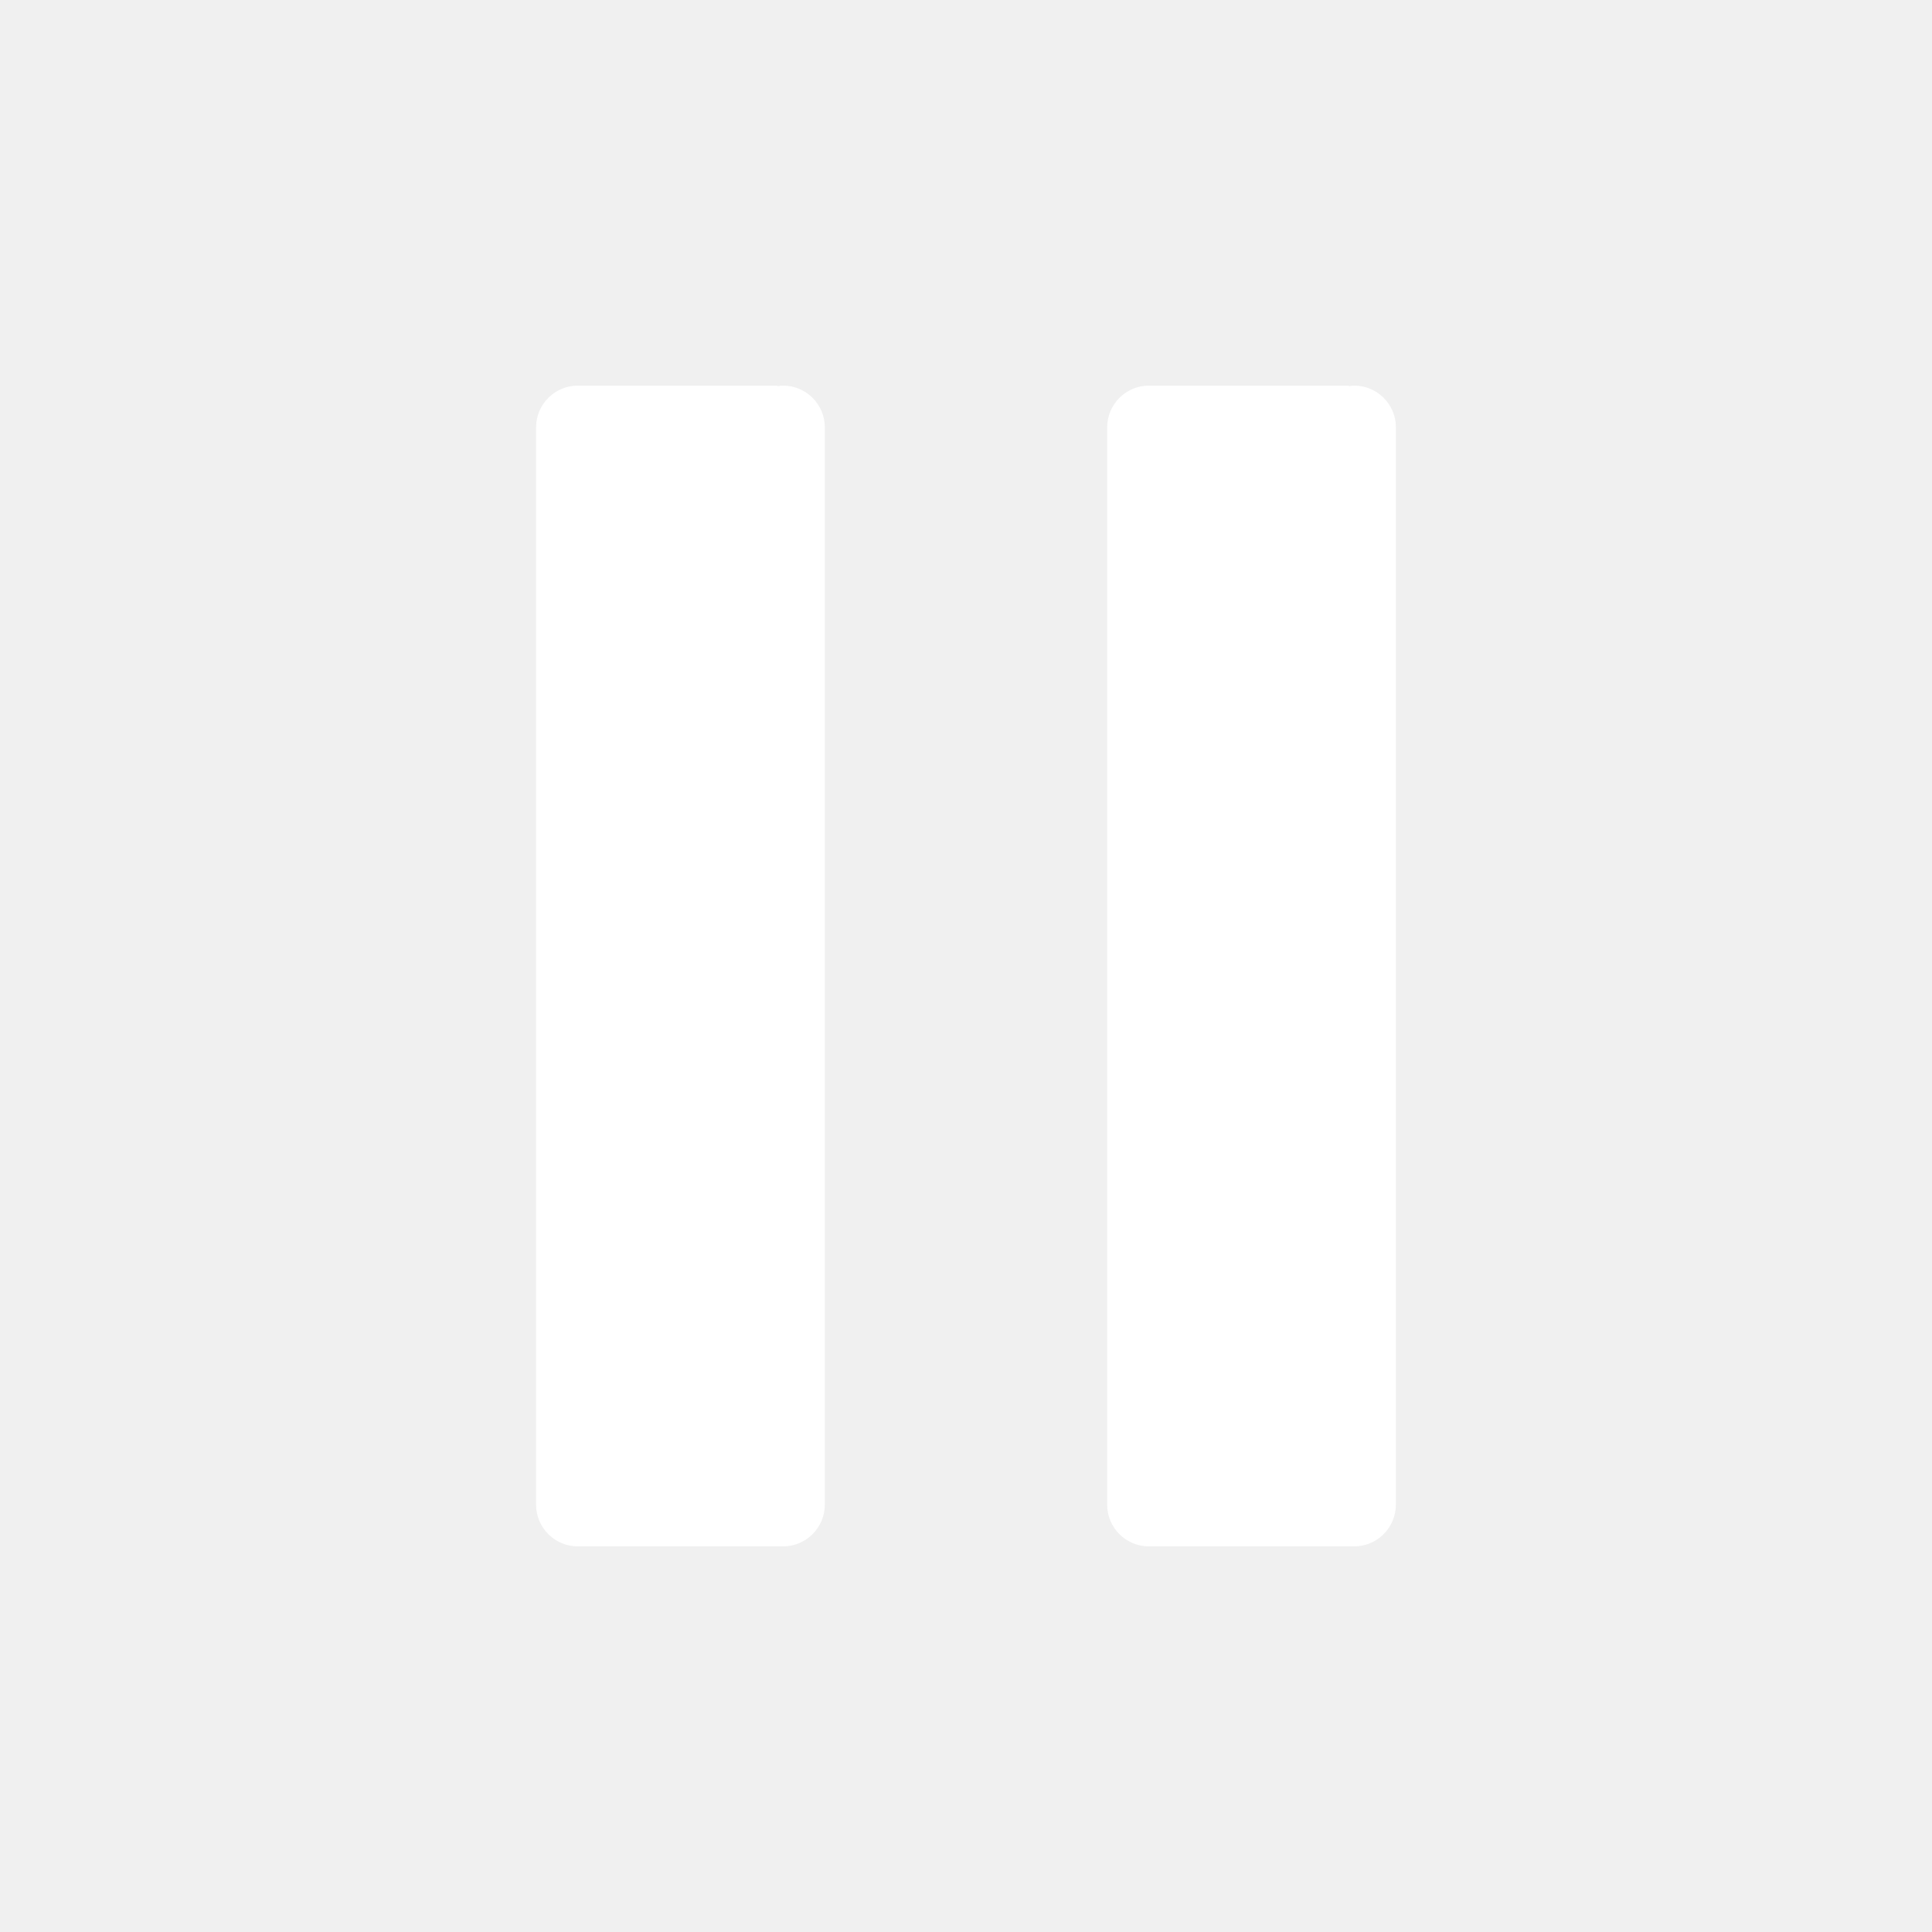
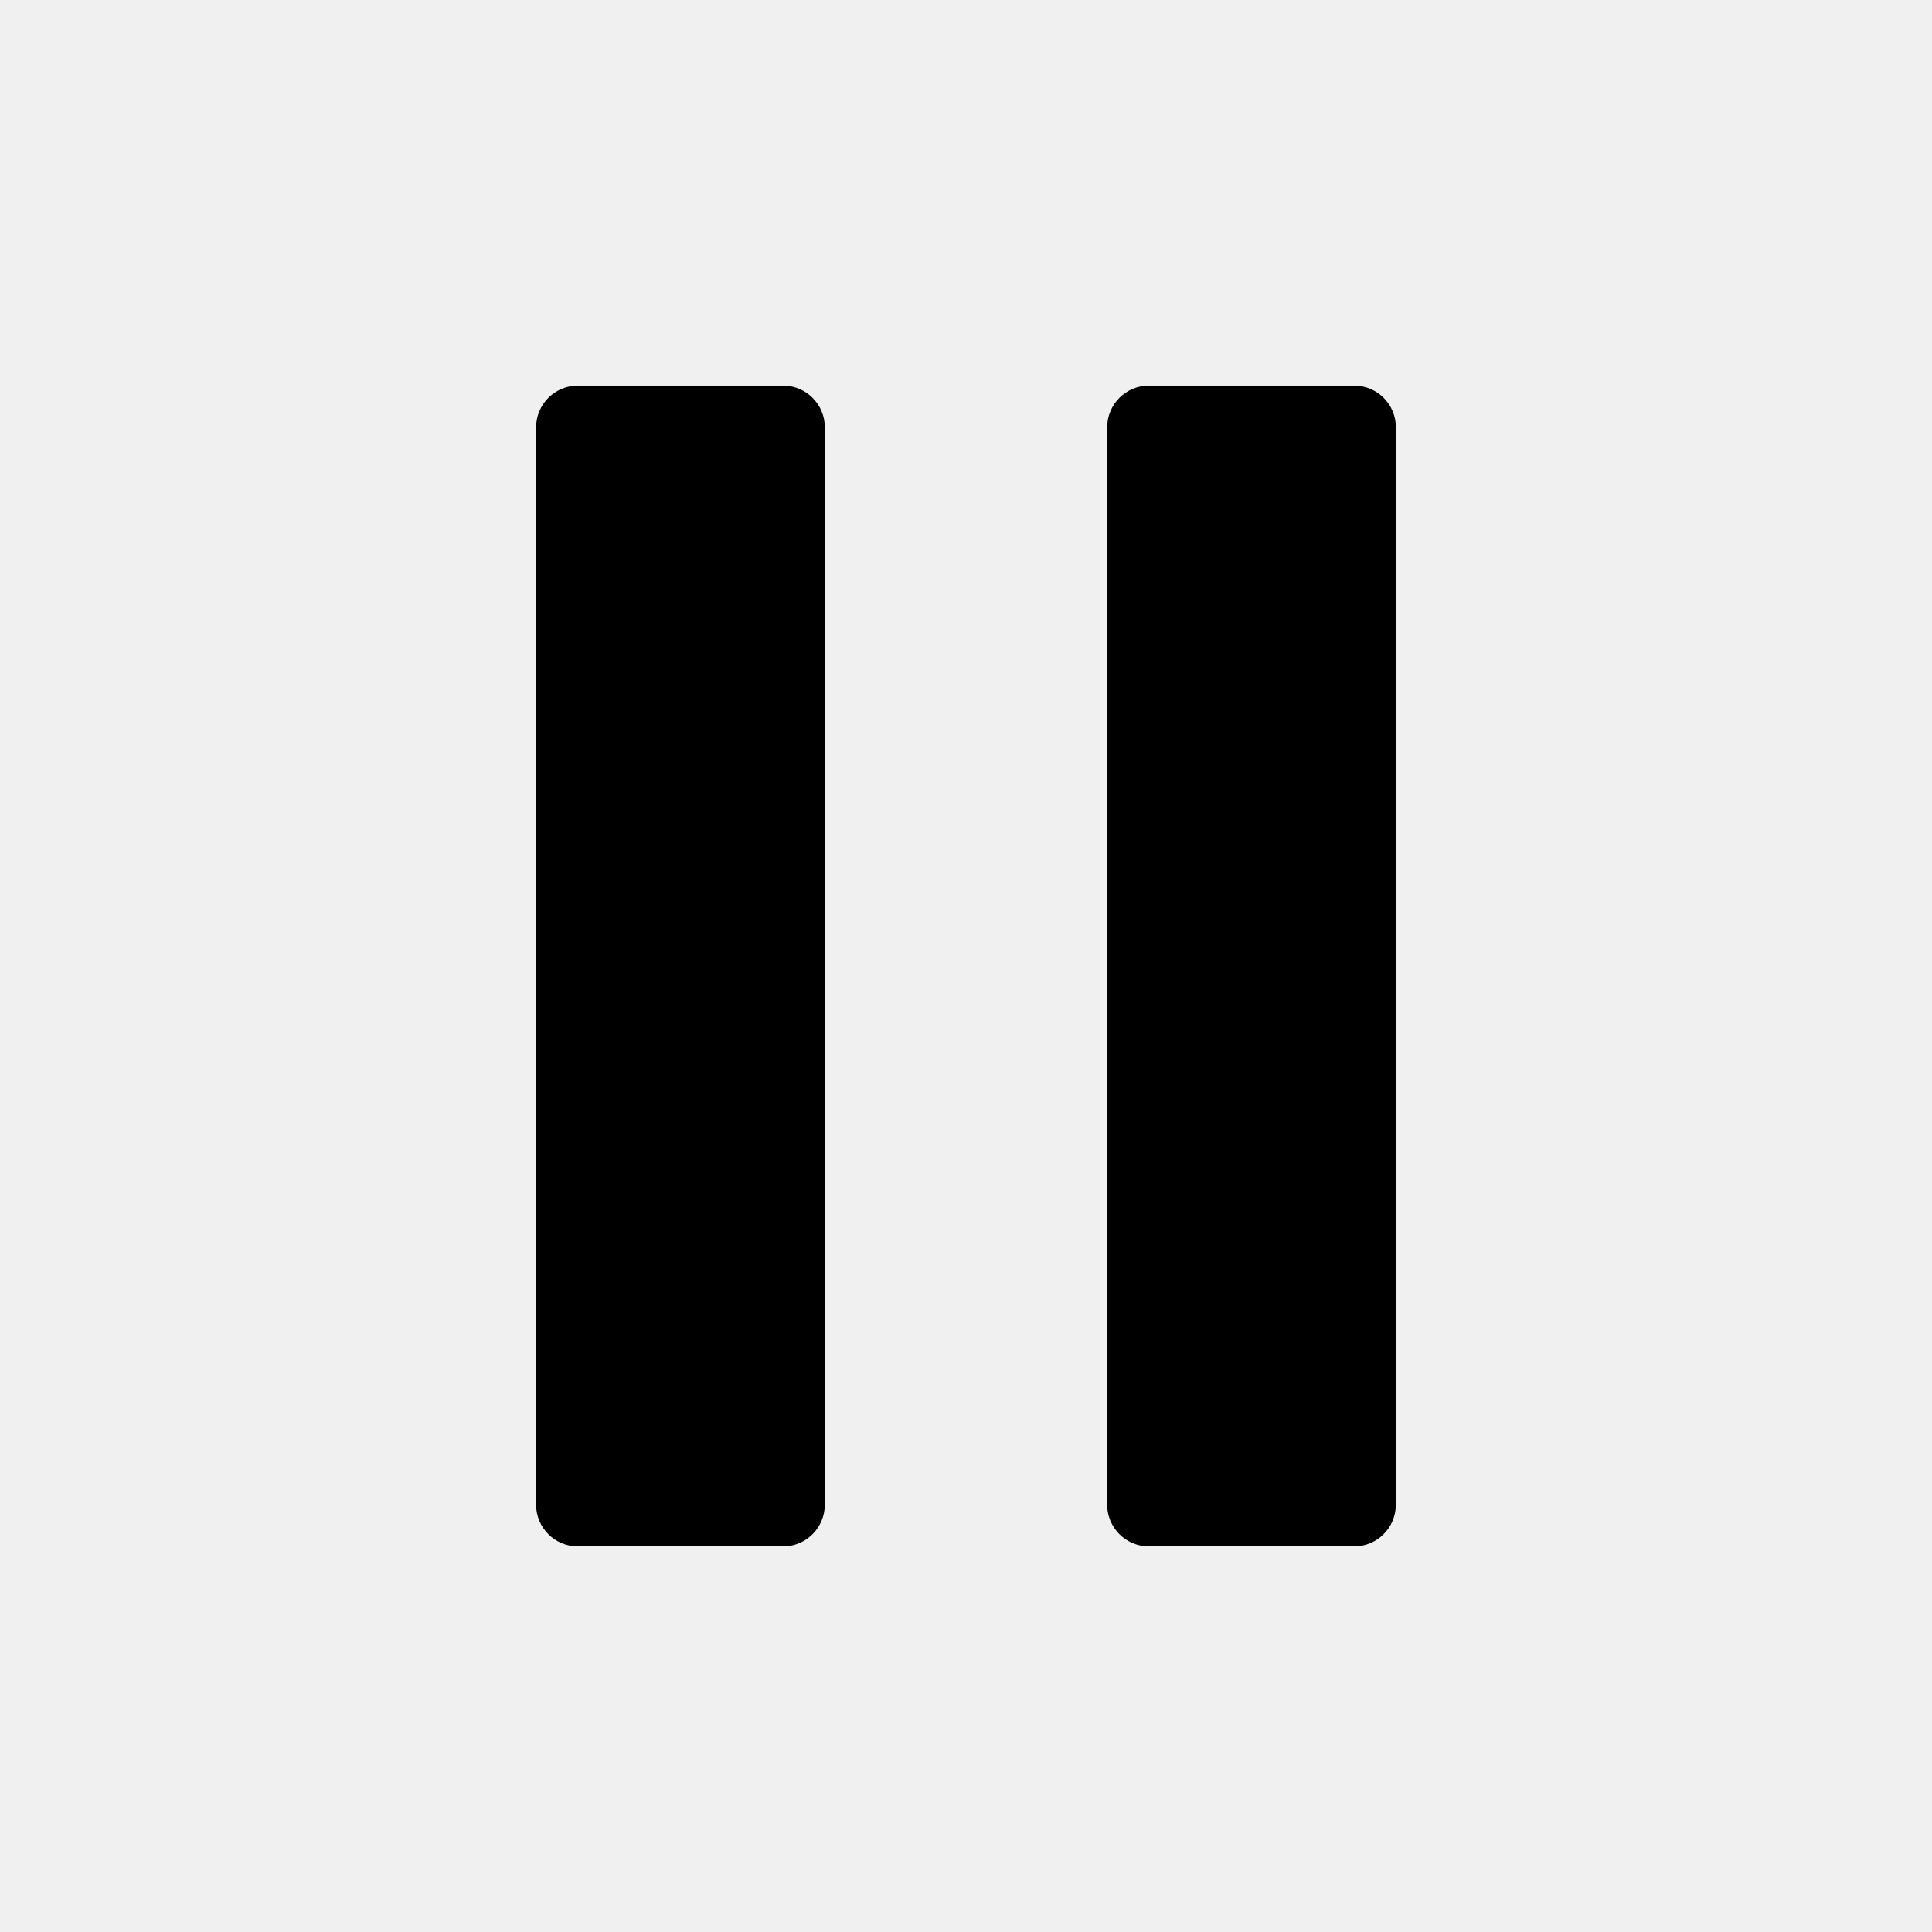
<svg xmlns="http://www.w3.org/2000/svg" viewBox="0 0 100 100">
  <g>
-     <path d="M40.531,19.959c-0.097,0-0.19,0.016-0.283,0.029v-0.029H29.912h-0.001c-1.194,0-2.163,0.968-2.163,2.163   c0,0.002,0,0.003,0,0.005h-0.001V77.87h0.001c0,0.003-0.001,0.006-0.001,0.009c0,1.194,0.969,2.162,2.163,2.162h0h0H40.53h0   c1.194,0,2.162-0.968,2.162-2.162c0-0.003-0.001-0.006-0.001-0.009h0.001V22.127h0c0-0.002,0.001-0.004,0.001-0.005   C42.693,20.927,41.724,19.959,40.531,19.959z" fill="white" />
-     <path d="M72.251,77.87V22.127h0c0-0.002,0.001-0.004,0.001-0.005c0-1.195-0.969-2.163-2.162-2.163c-0.097,0-0.19,0.016-0.283,0.029   v-0.029H59.47H59.47c-1.194,0-2.163,0.968-2.163,2.163c0,0.002,0,0.003,0,0.005h-0.001V77.87h0.001   c0,0.003-0.001,0.006-0.001,0.009c0,1.194,0.969,2.162,2.163,2.162h0h0h10.618h0c1.194,0,2.162-0.968,2.162-2.162   C72.251,77.876,72.25,77.873,72.251,77.87L72.251,77.87z" fill="white" />
+     <path d="M40.531,19.959c-0.097,0-0.19,0.016-0.283,0.029v-0.029H29.912h-0.001c-1.194,0-2.163,0.968-2.163,2.163   c0,0.002,0,0.003,0,0.005h-0.001V77.87h0.001c0,0.003-0.001,0.006-0.001,0.009c0,1.194,0.969,2.162,2.163,2.162h0h0H40.53h0   c1.194,0,2.162-0.968,2.162-2.162c0-0.003-0.001-0.006-0.001-0.009h0.001V22.127h0c0-0.002,0.001-0.004,0.001-0.005   C42.693,20.927,41.724,19.959,40.531,19.959z" />
+     <path d="M72.251,77.87V22.127h0c0-0.002,0.001-0.004,0.001-0.005c0-1.195-0.969-2.163-2.162-2.163c-0.097,0-0.19,0.016-0.283,0.029   v-0.029H59.47H59.47c-1.194,0-2.163,0.968-2.163,2.163c0,0.002,0,0.003,0,0.005h-0.001V77.87h0.001   c0,0.003-0.001,0.006-0.001,0.009c0,1.194,0.969,2.162,2.163,2.162h0h0h10.618h0c1.194,0,2.162-0.968,2.162-2.162   C72.251,77.876,72.25,77.873,72.251,77.87L72.251,77.87z" />
  </g>
</svg>
